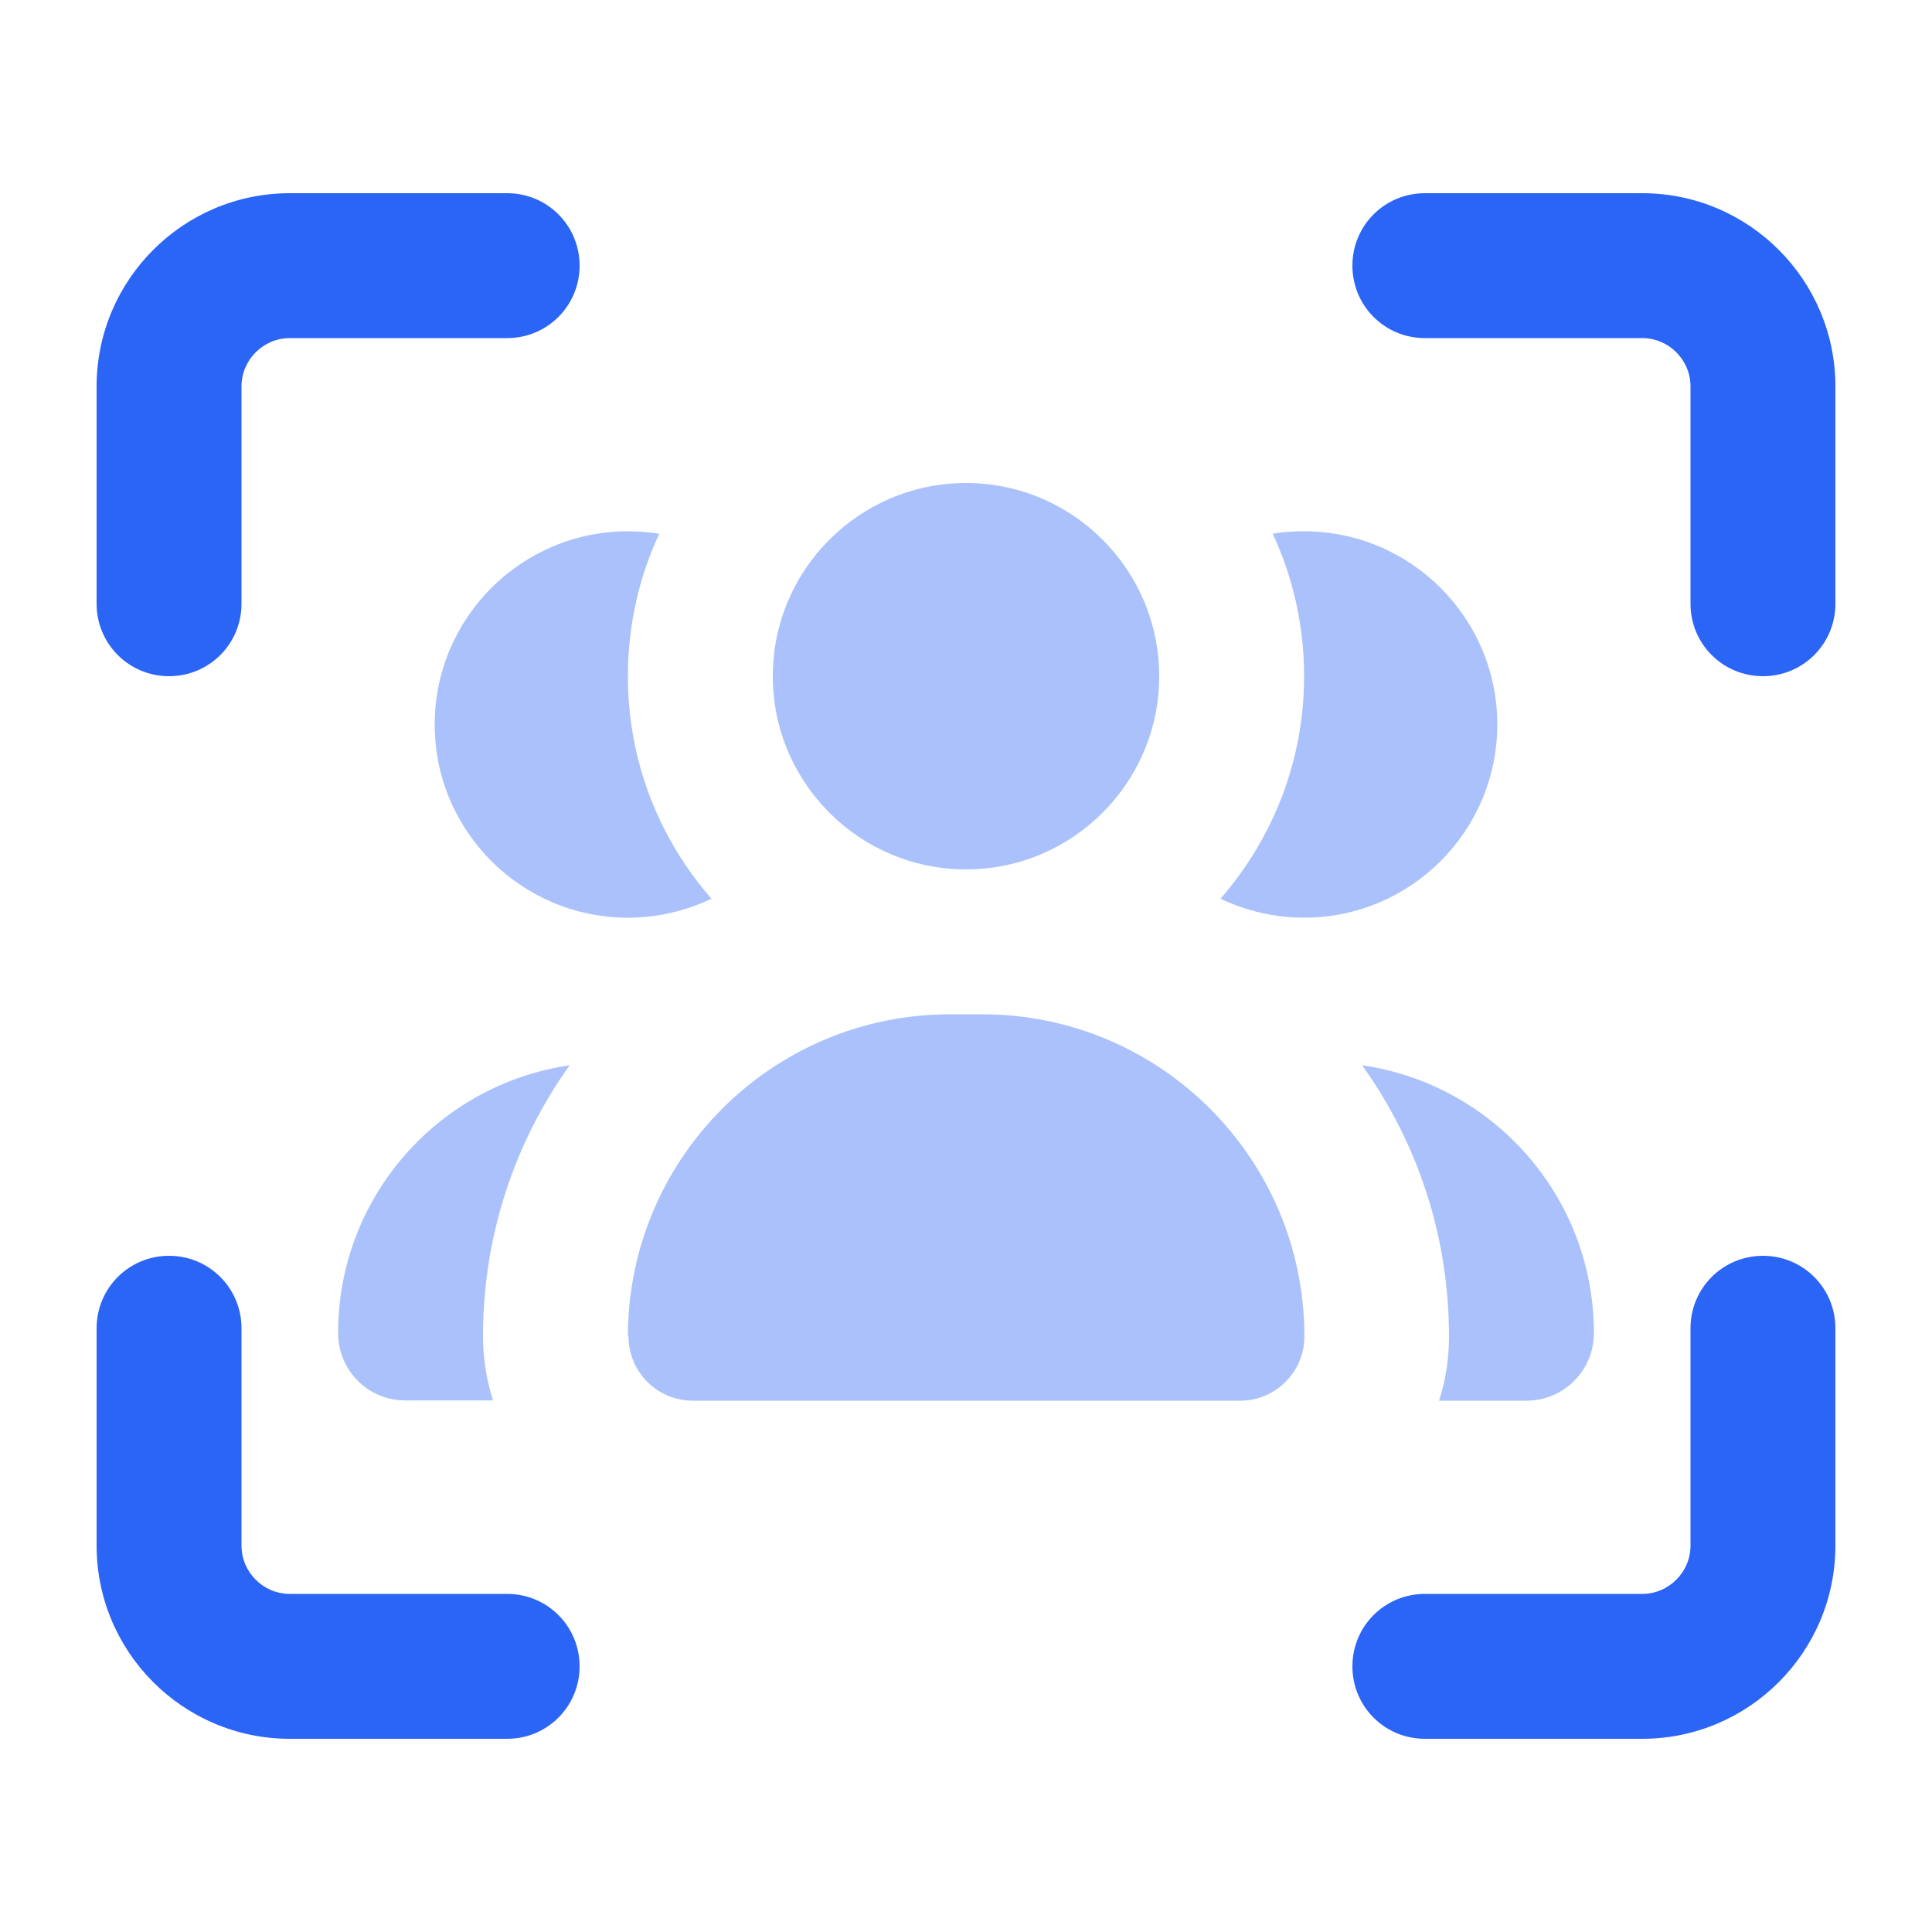
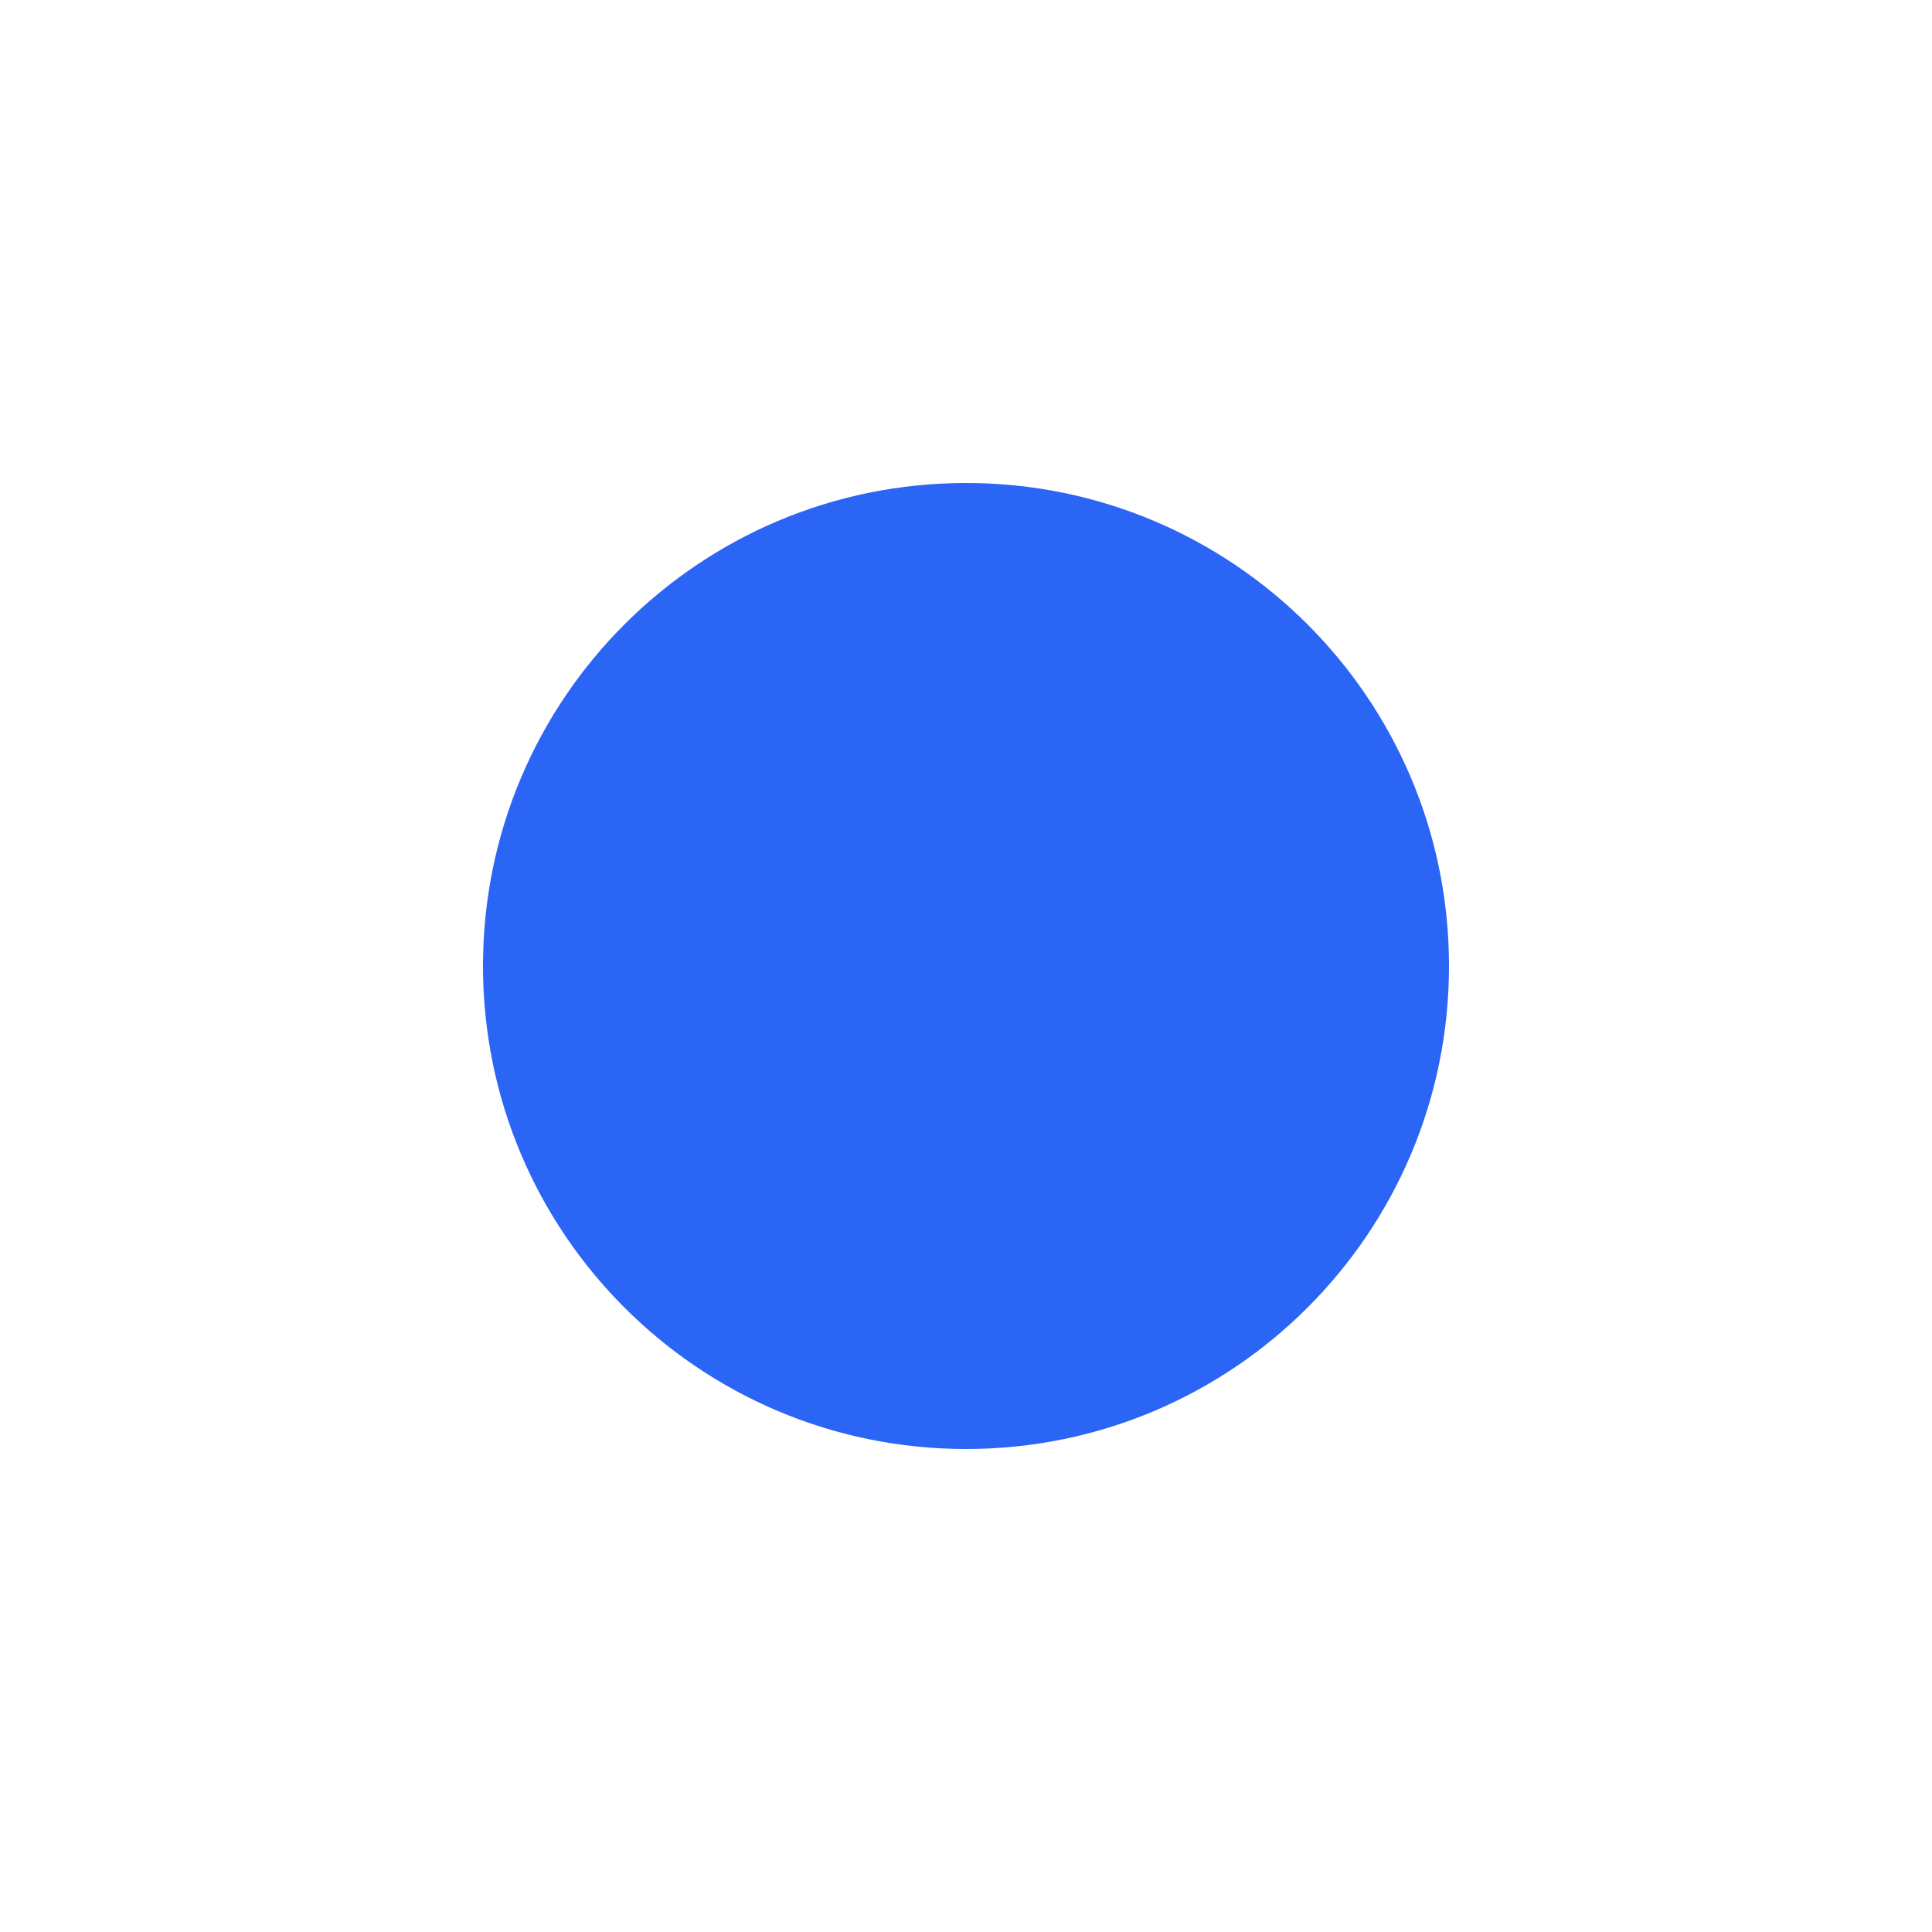
<svg xmlns="http://www.w3.org/2000/svg" viewBox="0 0 640 640">
-   <path opacity=".4" fill="#2b65f6" d="M112 441.6C112 396.5 145.3 359.2 188.7 352.9C170.6 378.2 160 409.2 160 442.6C160 450 161.2 457.2 163.3 463.9L134.4 463.9C122 464 112 454 112 441.6zM144 240C144 204.7 172.7 176 208 176C211.5 176 215 176.3 218.4 176.8C211.7 191.1 208 207.1 208 224C208 252.2 218.4 278 235.7 297.7C227.3 301.7 217.9 304 208 304C172.7 304 144 275.3 144 240zM208 442.7C208 383.8 255.8 336 314.7 336L325.4 336C384.3 336 432.1 383.8 432.1 442.7C432.1 454.5 422.5 464 410.8 464L229.5 464C217.7 464 208.2 454.4 208.2 442.7zM384 224C384 259.3 355.3 288 320 288C284.7 288 256 259.3 256 224C256 188.7 284.7 160 320 160C355.3 160 384 188.7 384 224zM404.3 297.7C421.5 278 432 252.2 432 224C432 207.2 428.3 191.2 421.6 176.8C425 176.2 428.4 176 432 176C467.3 176 496 204.7 496 240C496 275.3 467.3 304 432 304C422.1 304 412.7 301.7 404.3 297.7zM451.3 352.9C494.7 359.2 528 396.5 528 441.6C528 454 518 464 505.6 464L476.7 464C478.9 457.3 480 450.1 480 442.7C480 409.2 469.4 378.3 451.3 353z" />
-   <path fill="#2b65f6" d="M32 128C32 92.7 60.7 64 96 64L168 64C181.3 64 192 74.7 192 88C192 101.3 181.3 112 168 112L96 112C87.2 112 80 119.2 80 128L80 200C80 213.3 69.3 224 56 224C42.7 224 32 213.3 32 200L32 128zM448 88C448 74.7 458.7 64 472 64L544 64C579.3 64 608 92.7 608 128L608 200C608 213.3 597.3 224 584 224C570.7 224 560 213.3 560 200L560 128C560 119.2 552.8 112 544 112L472 112C458.7 112 448 101.3 448 88zM56 416C69.3 416 80 426.7 80 440L80 512C80 520.8 87.2 528 96 528L168 528C181.3 528 192 538.7 192 552C192 565.3 181.3 576 168 576L96 576C60.7 576 32 547.3 32 512L32 440C32 426.7 42.7 416 56 416zM584 416C597.3 416 608 426.7 608 440L608 512C608 547.3 579.3 576 544 576L472 576C458.7 576 448 565.3 448 552C448 538.7 458.7 528 472 528L544 528C552.8 528 560 520.8 560 512L560 440C560 426.7 570.7 416 584 416z" />
+   <path fill="#2b65f6" d="M160 320C160 231.6 231.6 160 320 160C408.4 160 480 231.6 480 320C480 408.4 408.4 480 320 480C231.6 480 160 408.4 160 320z" />
</svg>
